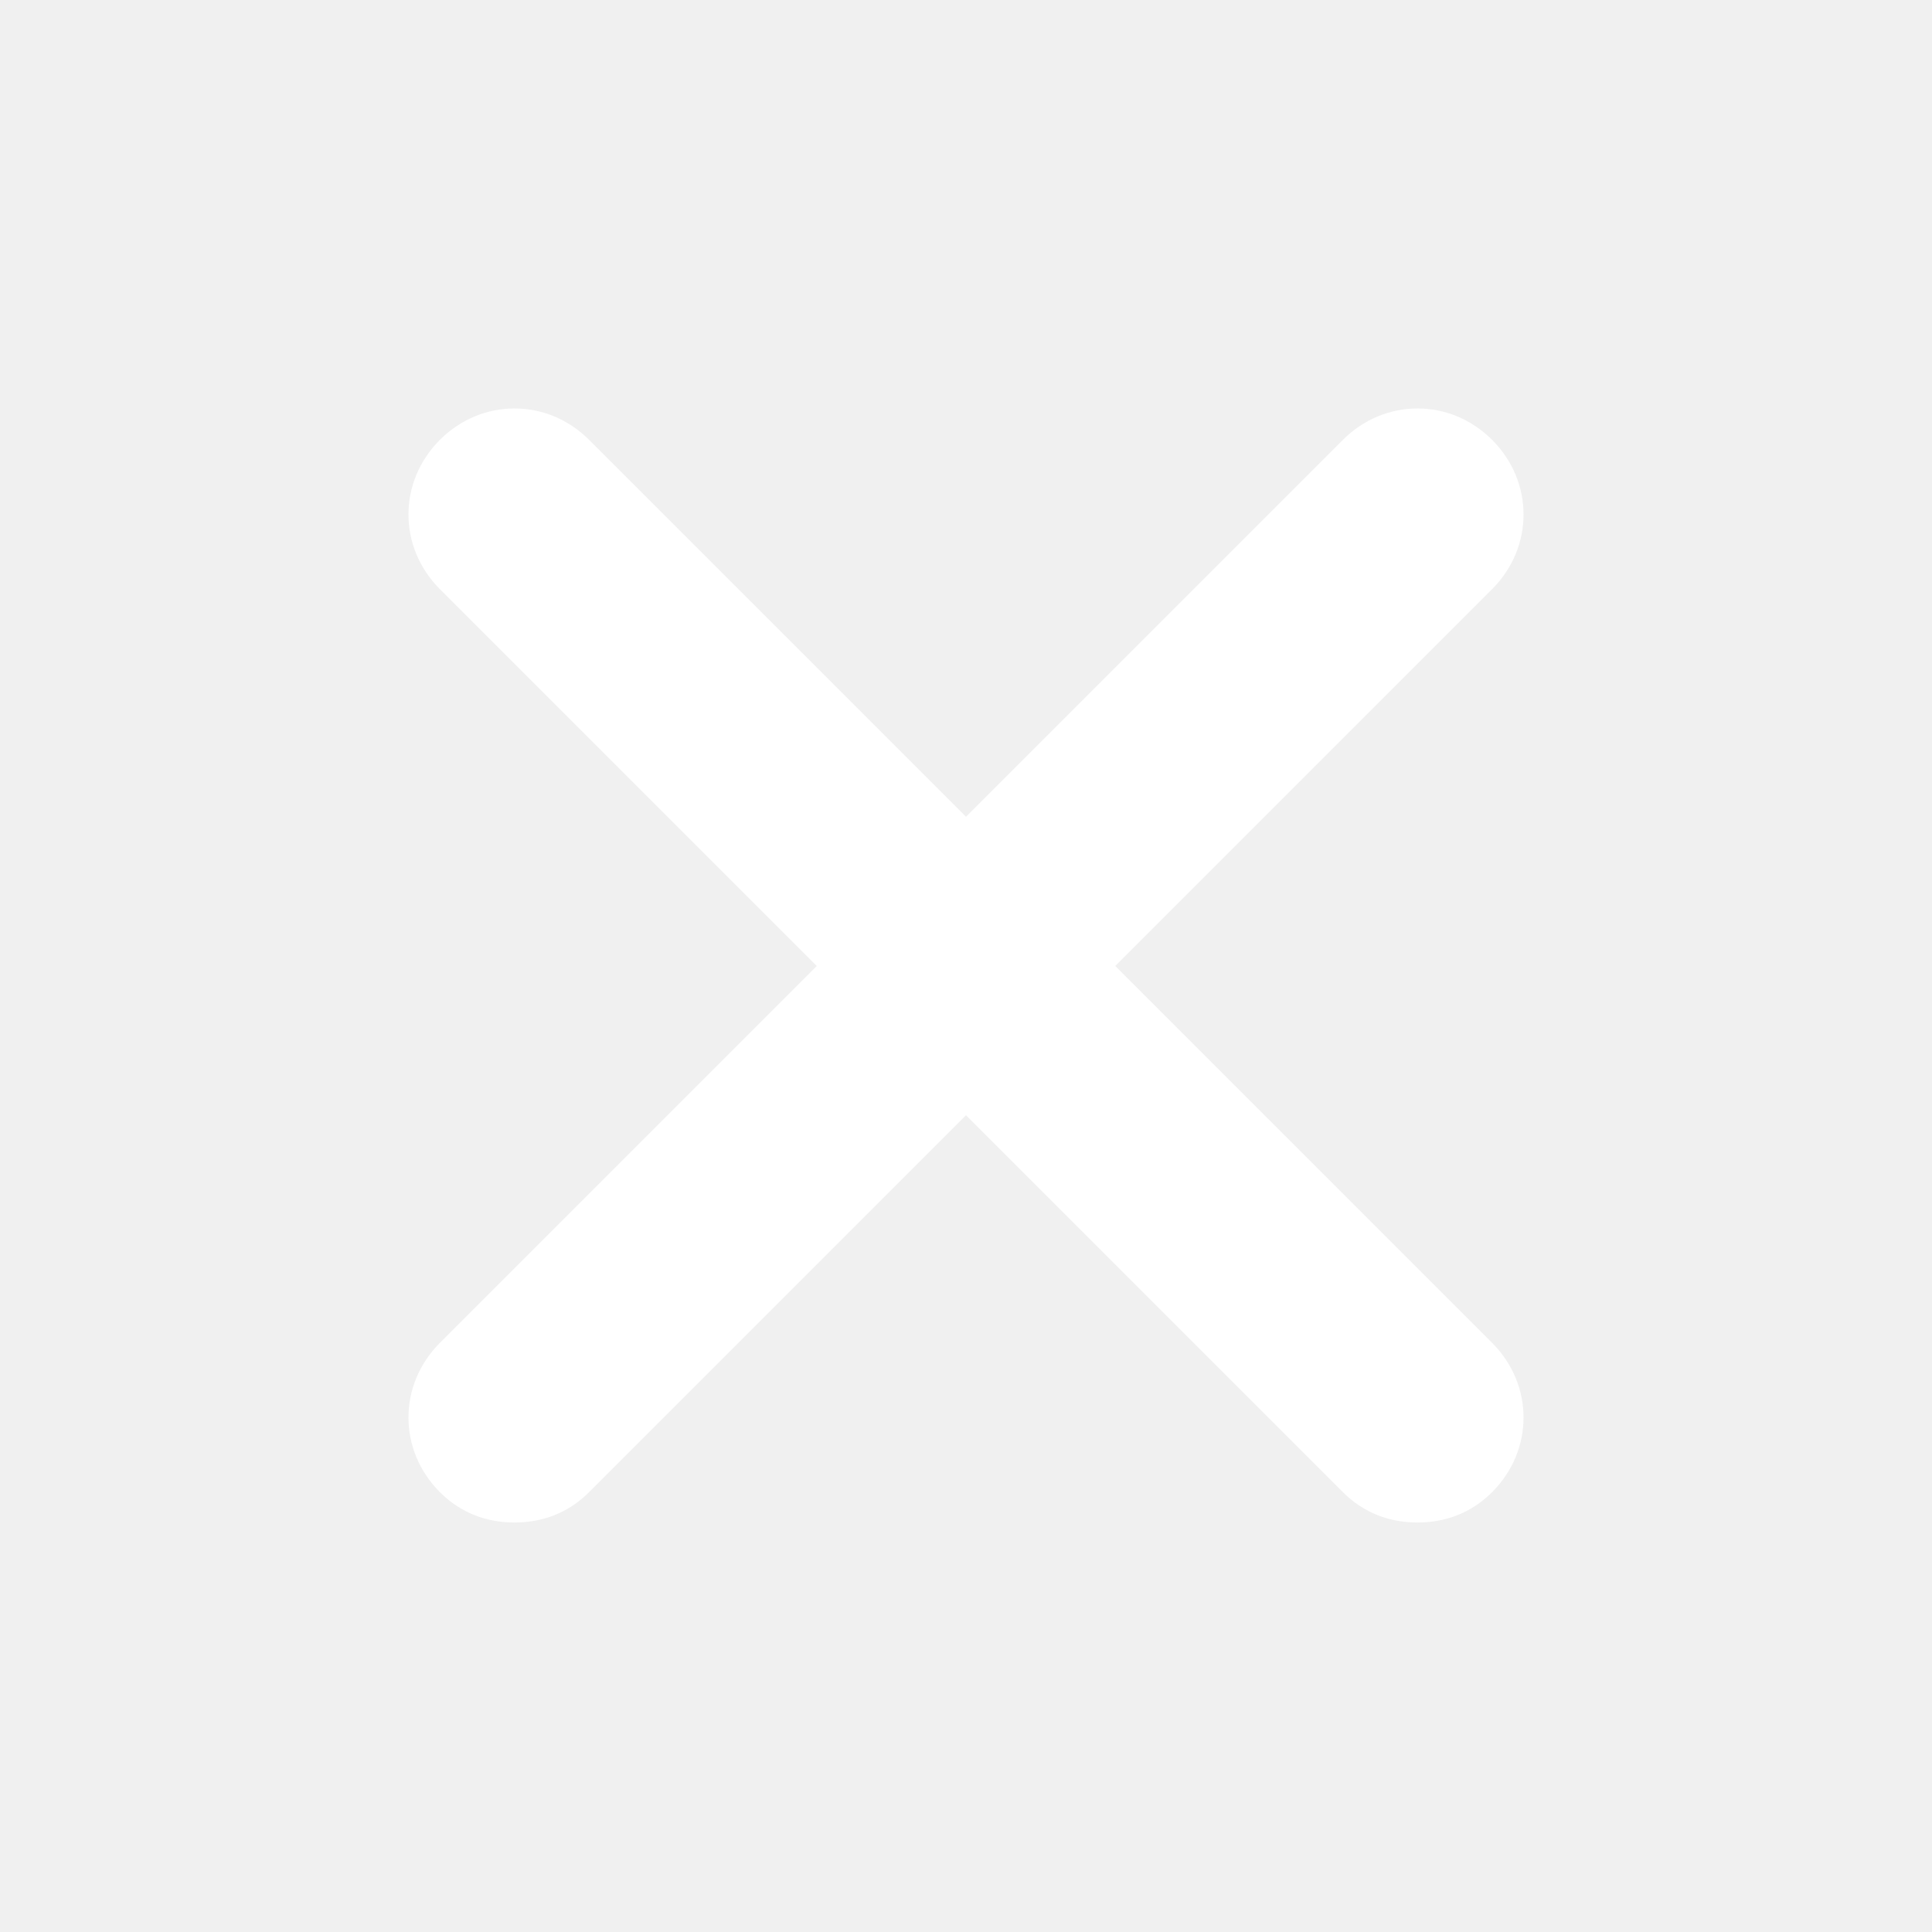
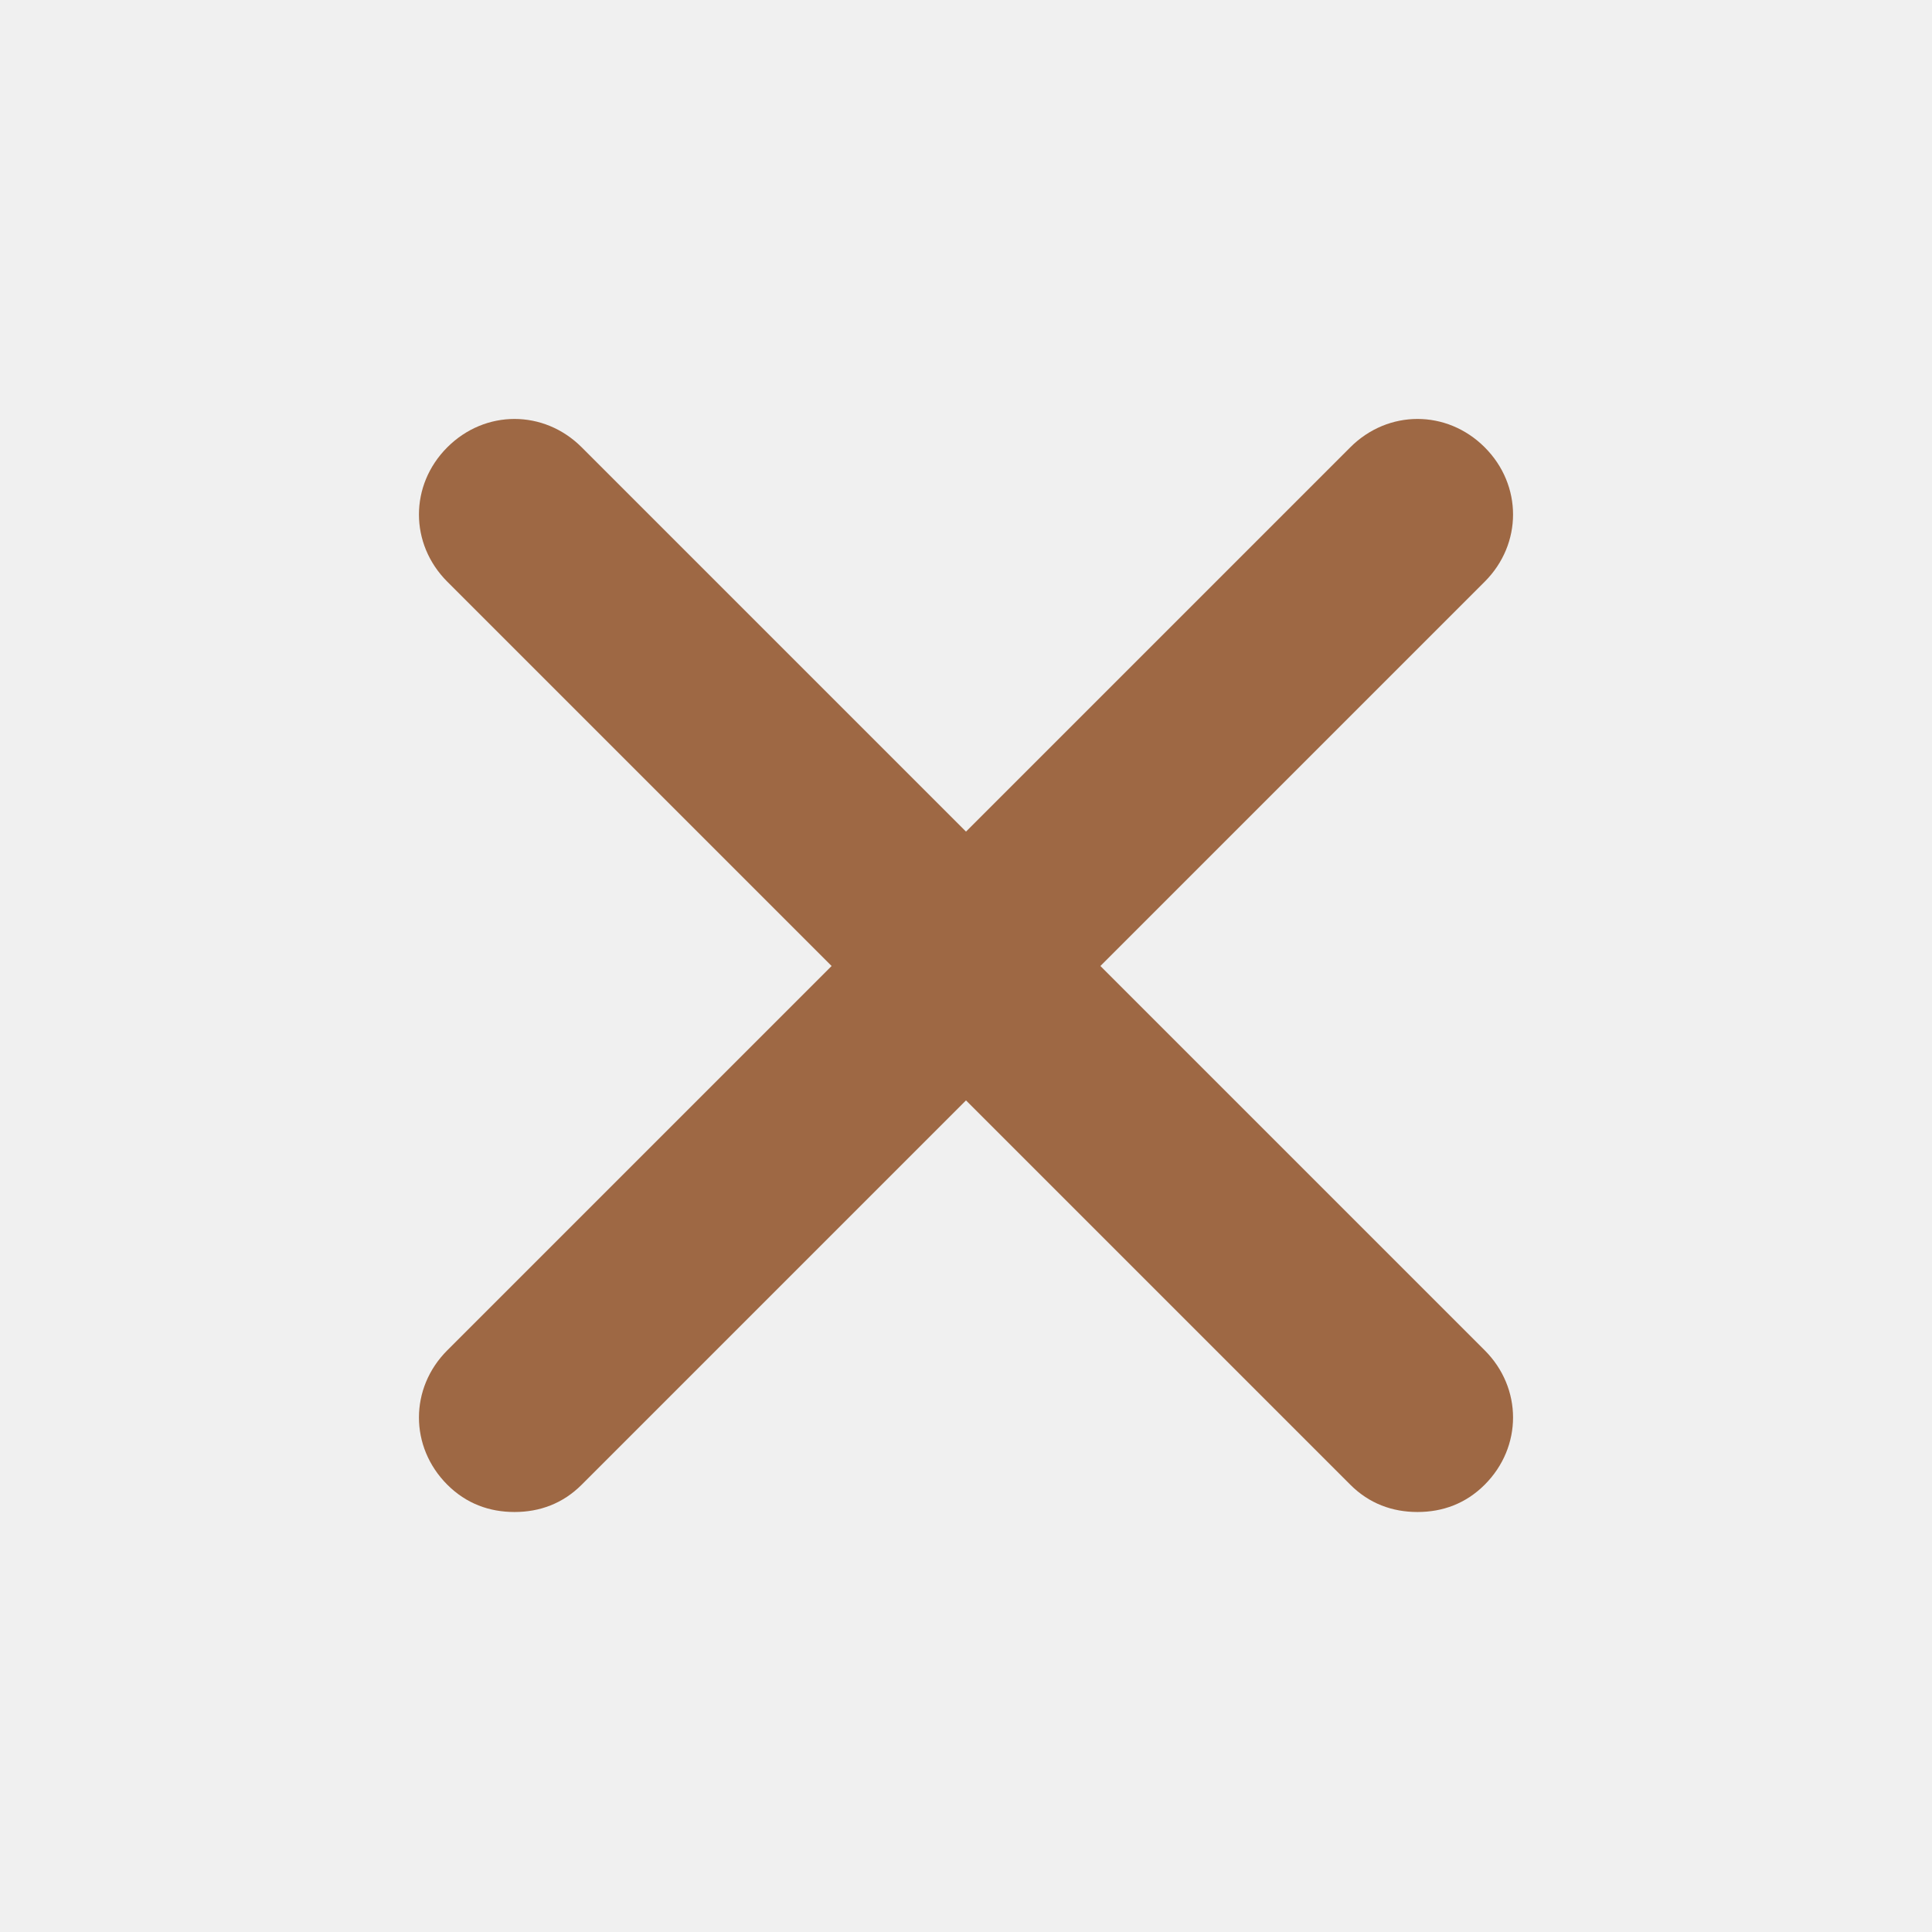
- <svg xmlns="http://www.w3.org/2000/svg" fill="#ffffff" version="1.1" id="Layer_1" width="64px" height="64px" viewBox="0 0 92 92" enable-background="new 0 0 92 92" xml:space="preserve" stroke="#ffffff">
+ <svg xmlns="http://www.w3.org/2000/svg" fill="rgb(158, 104, 68)" version="1.1" id="Layer_1" width="64px" height="64px" viewBox="0 0 92 92" enable-background="new 0 0 92 92" xml:space="preserve">
  <g id="SVGRepo_bgCarrier" stroke-width="0" />
  <g id="SVGRepo_tracerCarrier" stroke-linecap="round" stroke-linejoin="round" />
  <g id="SVGRepo_iconCarrier">
    <path id="XMLID_732_" d="M70.7,64.3c1.8,1.8,1.8,4.6,0,6.4c-0.9,0.9-2,1.3-3.2,1.3c-1.2,0-2.3-0.4-3.2-1.3L46,52.4L27.7,70.7 c-0.9,0.9-2,1.3-3.2,1.3s-2.3-0.4-3.2-1.3c-1.8-1.8-1.8-4.6,0-6.4L39.6,46L21.3,27.7c-1.8-1.8-1.8-4.6,0-6.4c1.8-1.8,4.6-1.8,6.4,0 L46,39.6l18.3-18.3c1.8-1.8,4.6-1.8,6.4,0c1.8,1.8,1.8,4.6,0,6.4L52.4,46L70.7,64.3z" />
  </g>
</svg>
